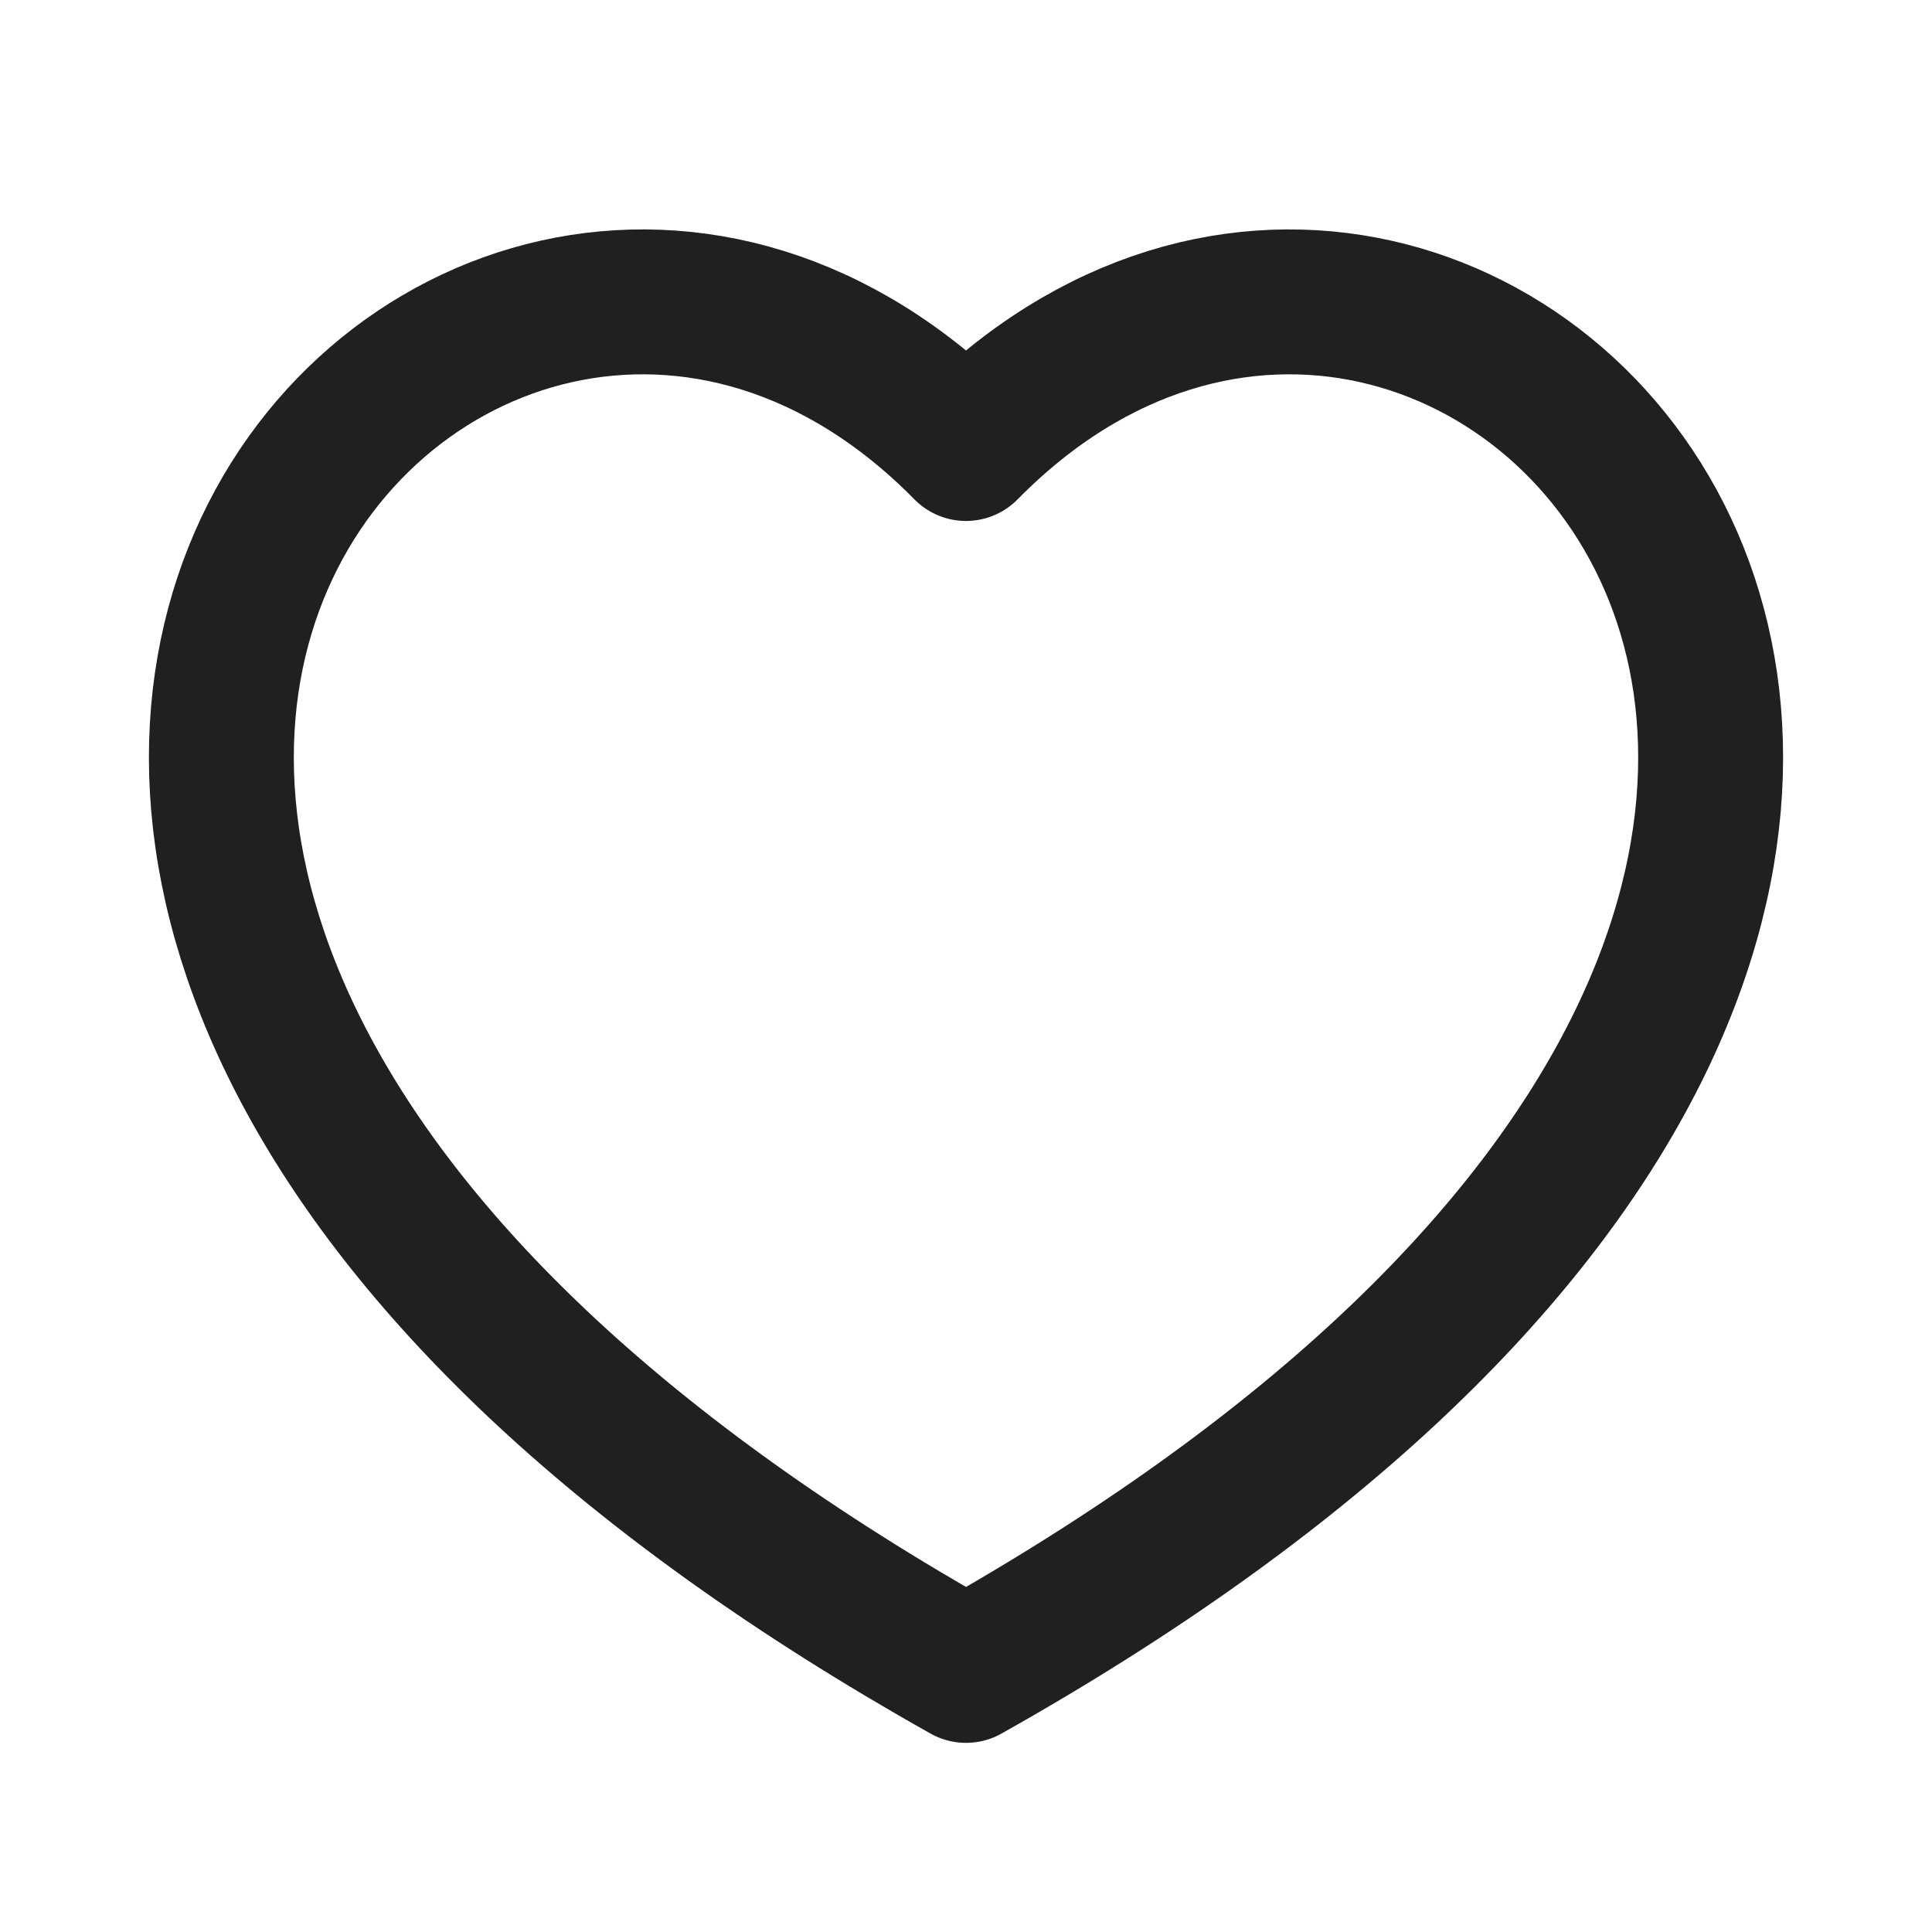
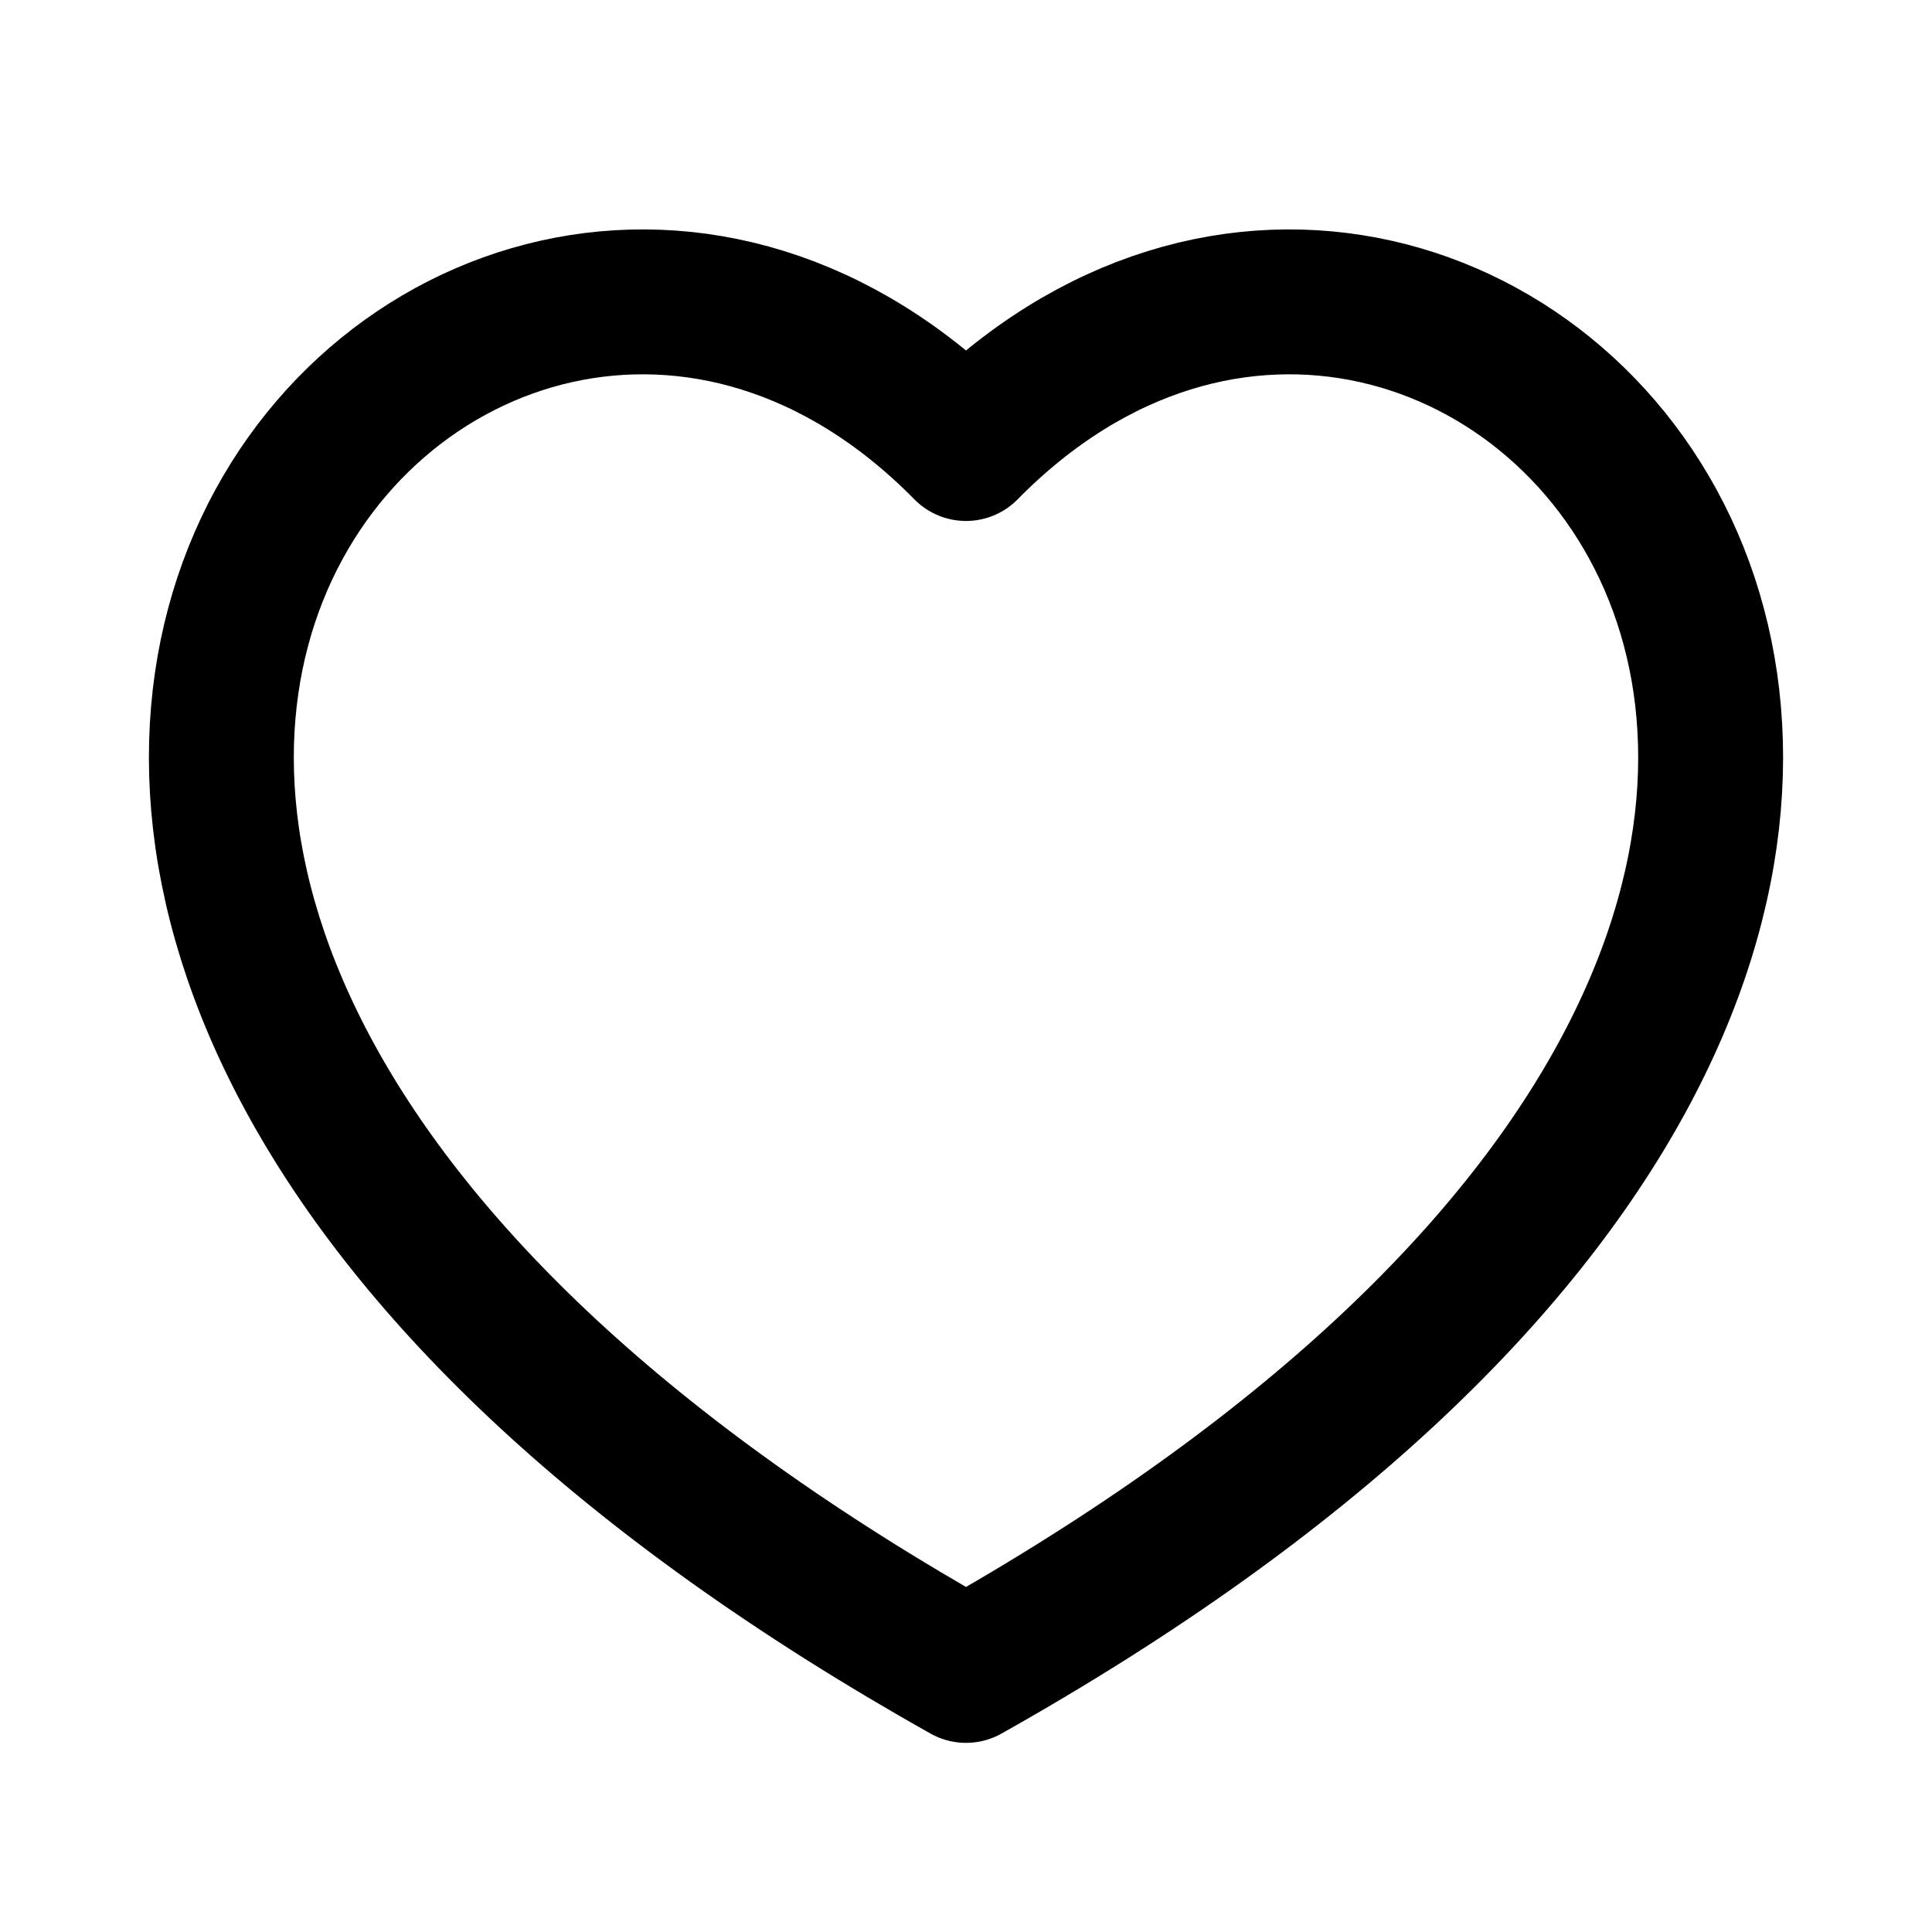
<svg xmlns="http://www.w3.org/2000/svg" width="20" height="20" viewBox="0 0 20 20" fill="none" data-fui-icon="true">
-   <path d="M10 4.643C15.278 -0.723 24.325 9.243 10 17.292C-4.325 9.243 4.722 -0.723 10 4.643Z" stroke="currentColor" stroke-opacity=".875" stroke-width="1.5" stroke-linejoin="round" />
+   <path d="M10 4.643C15.278 -0.723 24.325 9.243 10 17.292C-4.325 9.243 4.722 -0.723 10 4.643Z" stroke="currentColor" stroke-width="1.5" stroke-linejoin="round" />
</svg>
